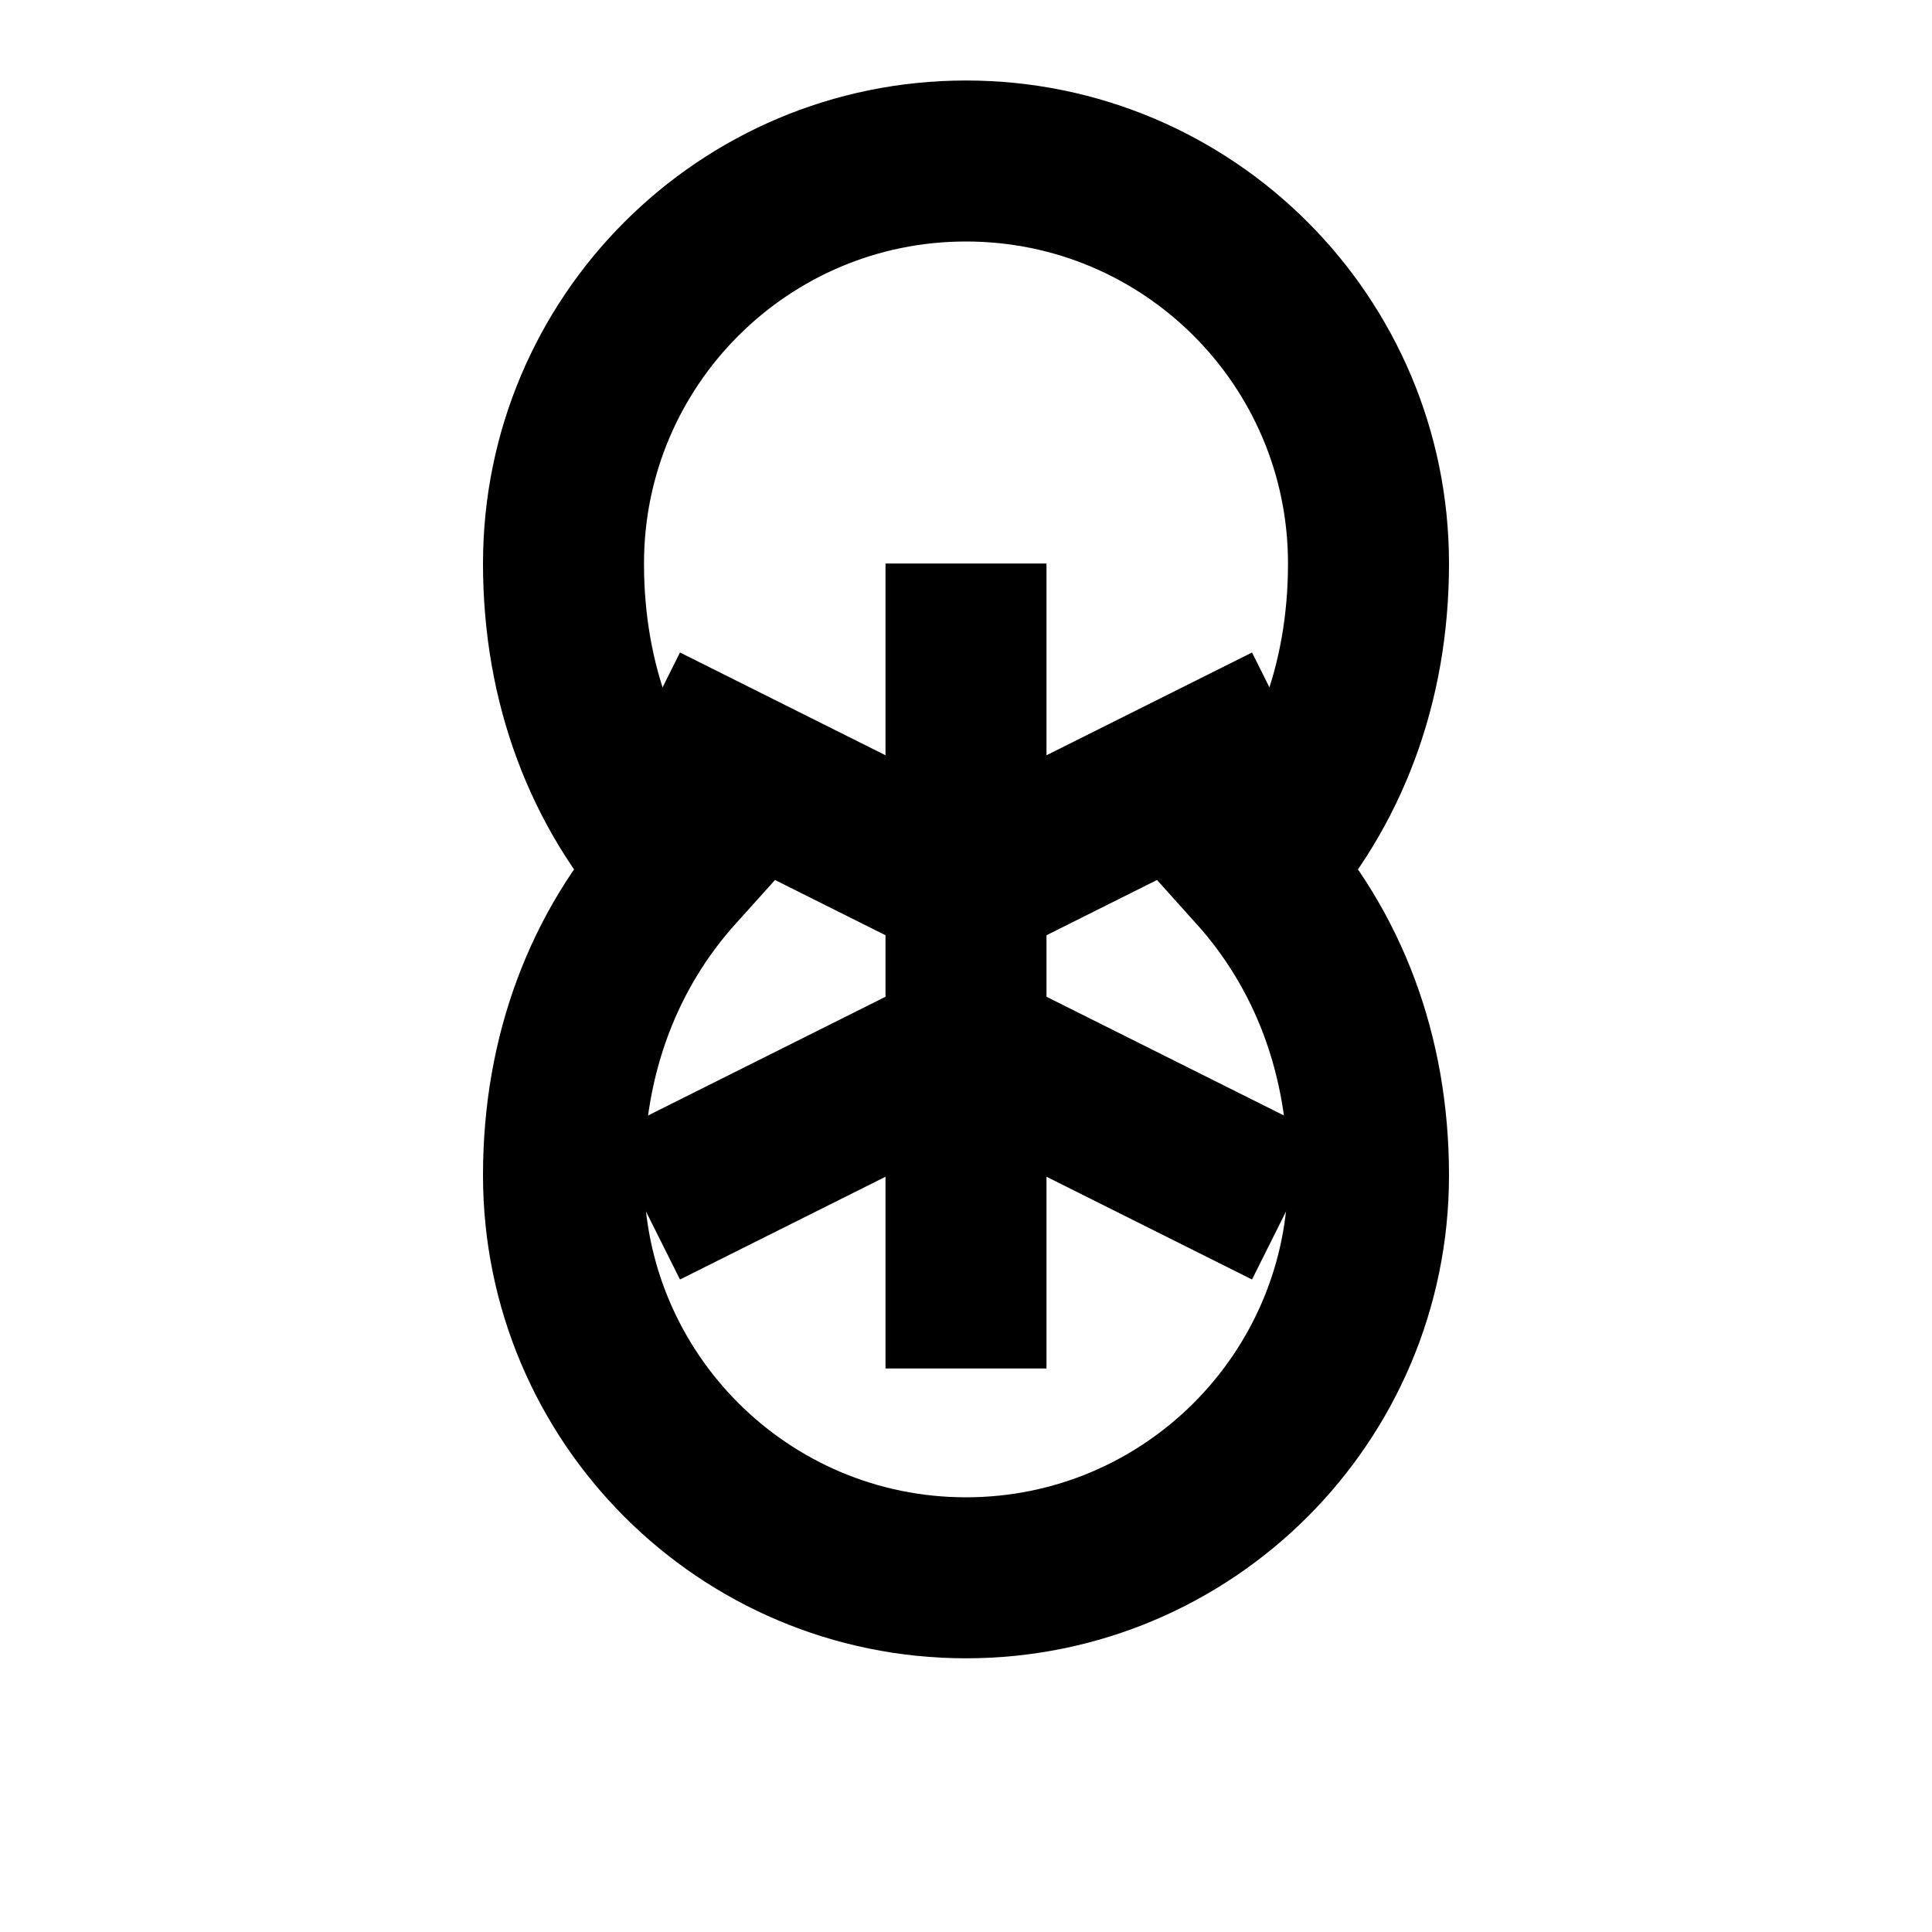
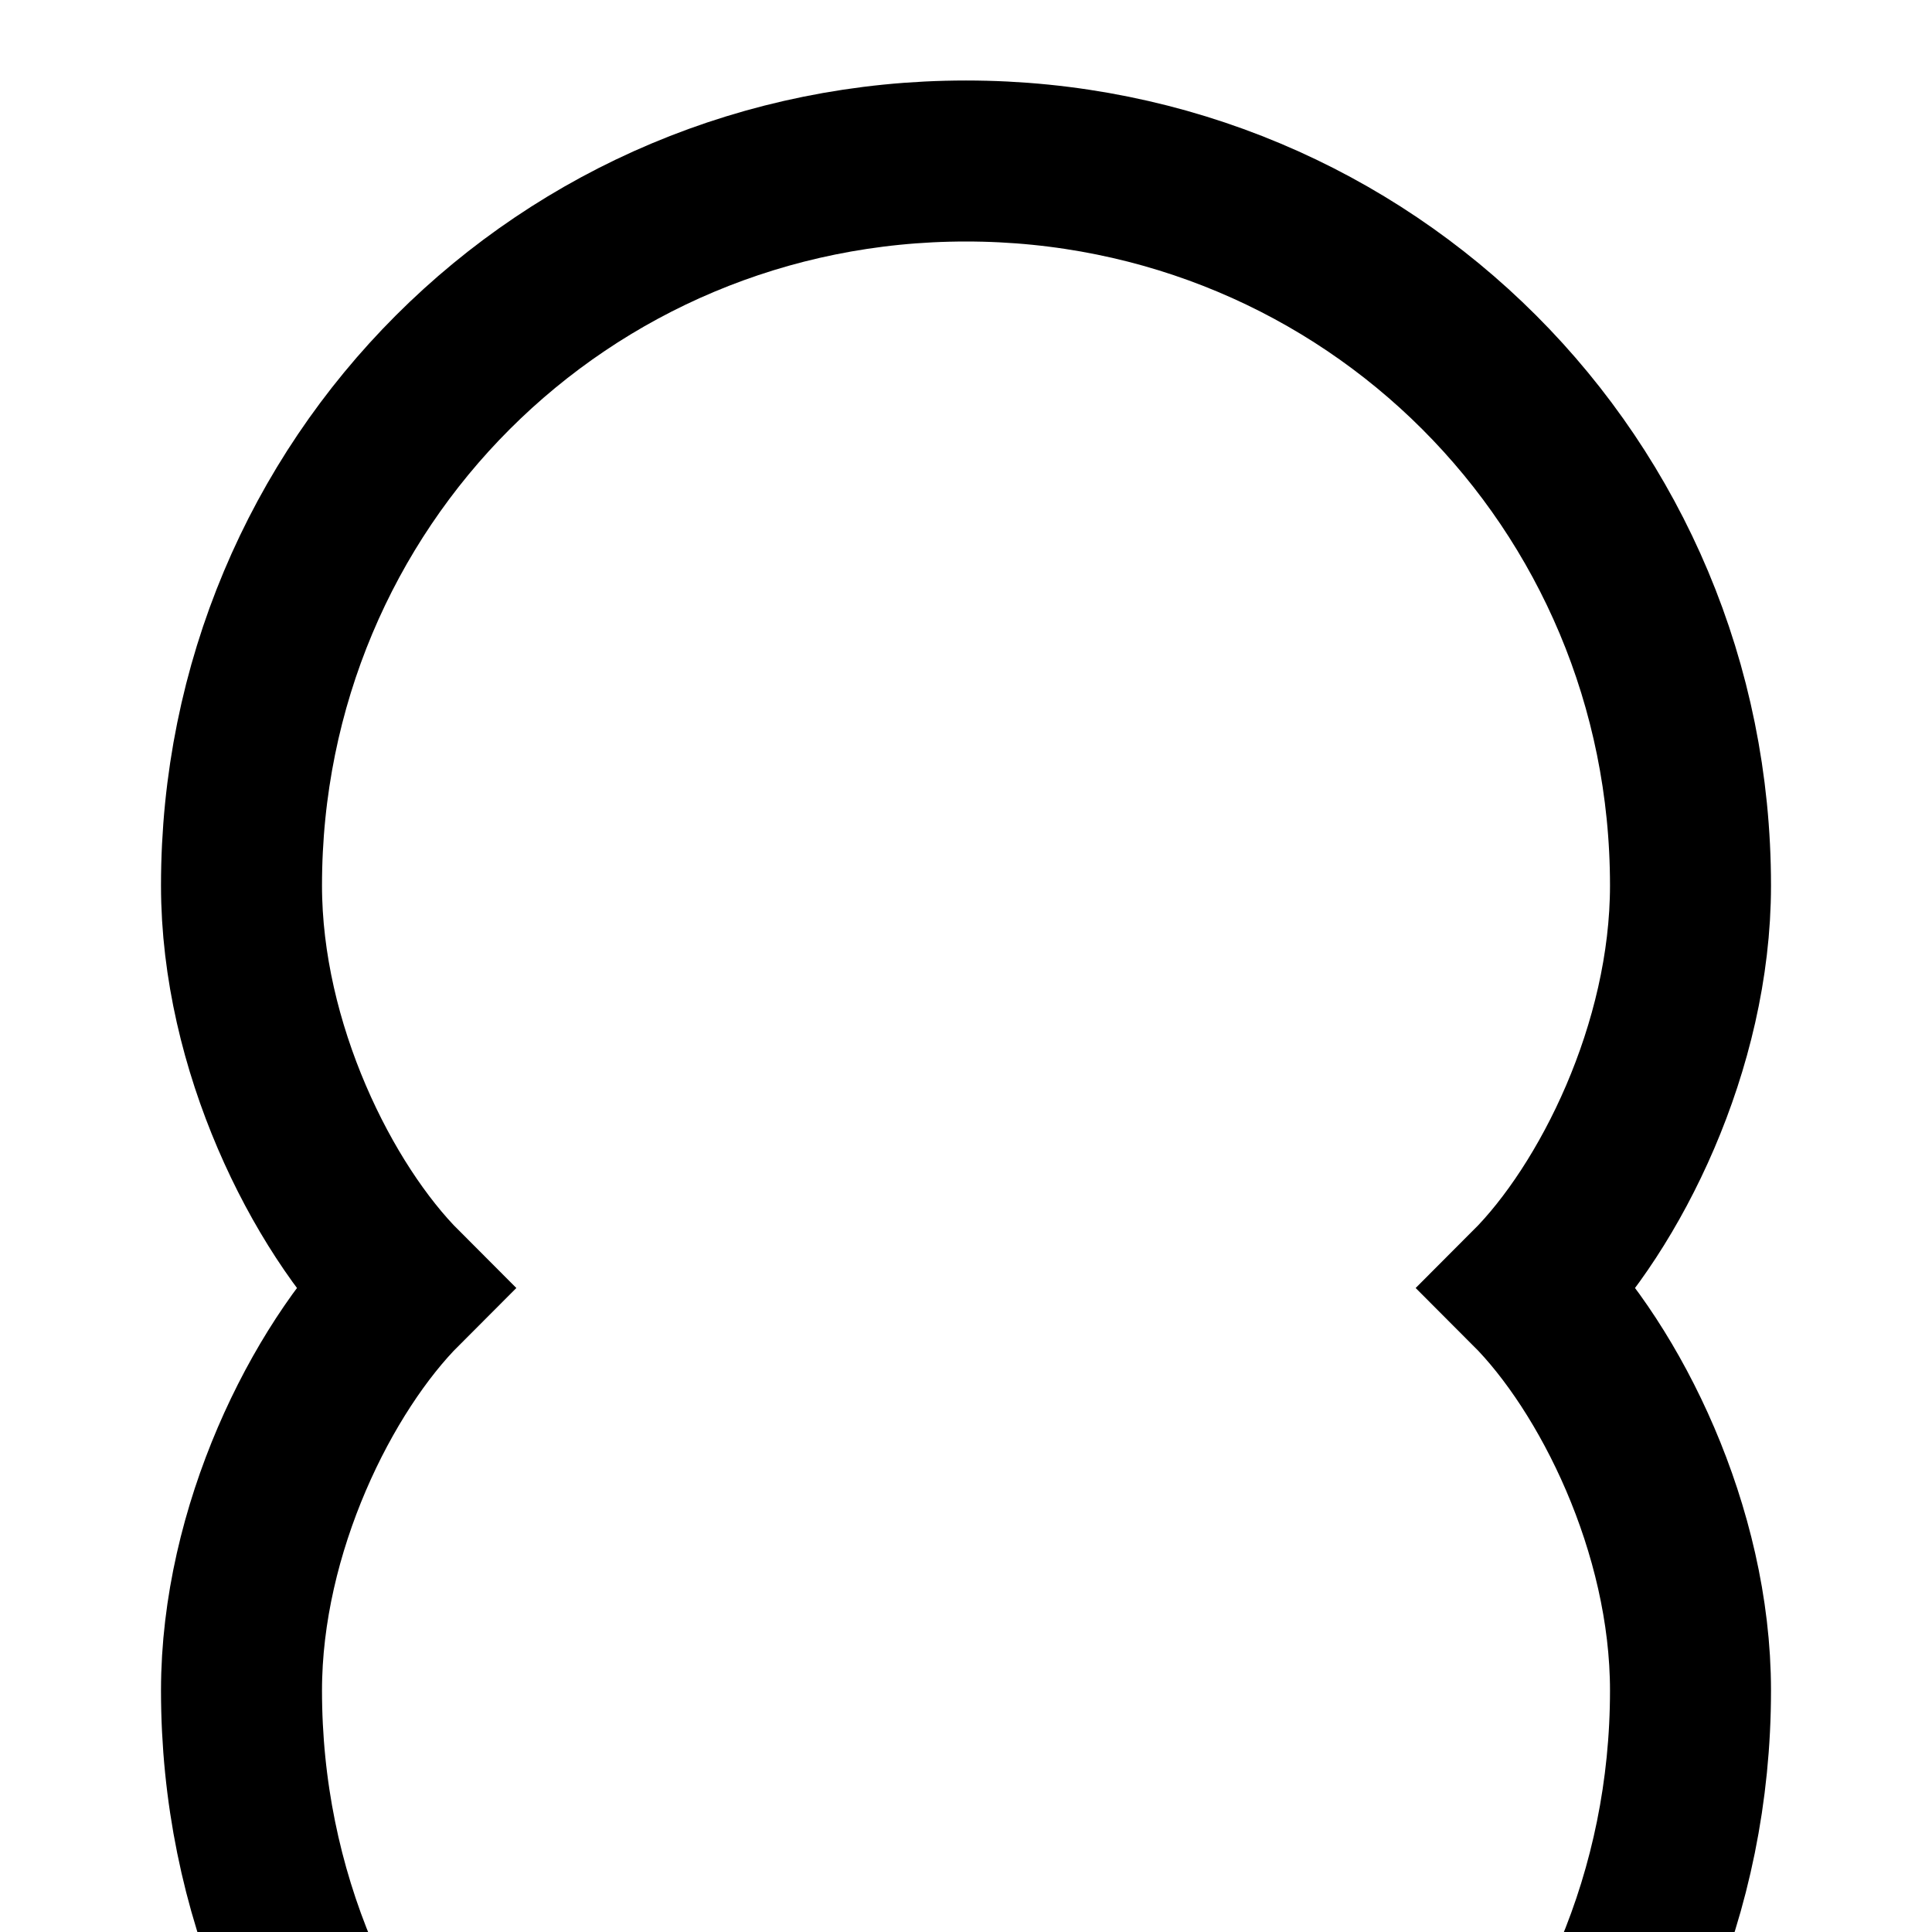
<svg width="24" height="24" viewBox="0 0 24 24" aria-hidden="true" fill="none" stroke="currentColor" stroke-width="2">
-   <path d="M12 2a5 5 0 0 0-5 5c0 1.5.5 2.8 1.4 3.8-.9 1-1.4 2.3-1.4 3.8a5 5 0 0 0 5 5 5 5 0 0 0 5-5c0-1.5-.5-2.8-1.4-3.8.9-1 1.4-2.3 1.4-3.8a5 5 0 0 0-5-5z" />
-   <path d="M12 7v10M8 9l4 2 4-2M8 15l4-2 4 2" />
+   <path d="M12 2C7 2 3 6 3 11c0 2 1 4 2 5-1 1-2 3-2 5 0 5 4 9 9 9s9-4 9-9c0-2-1-4-2-5 1-1 2-3 2-5 0-5-4-9-9-9z" />
</svg>
